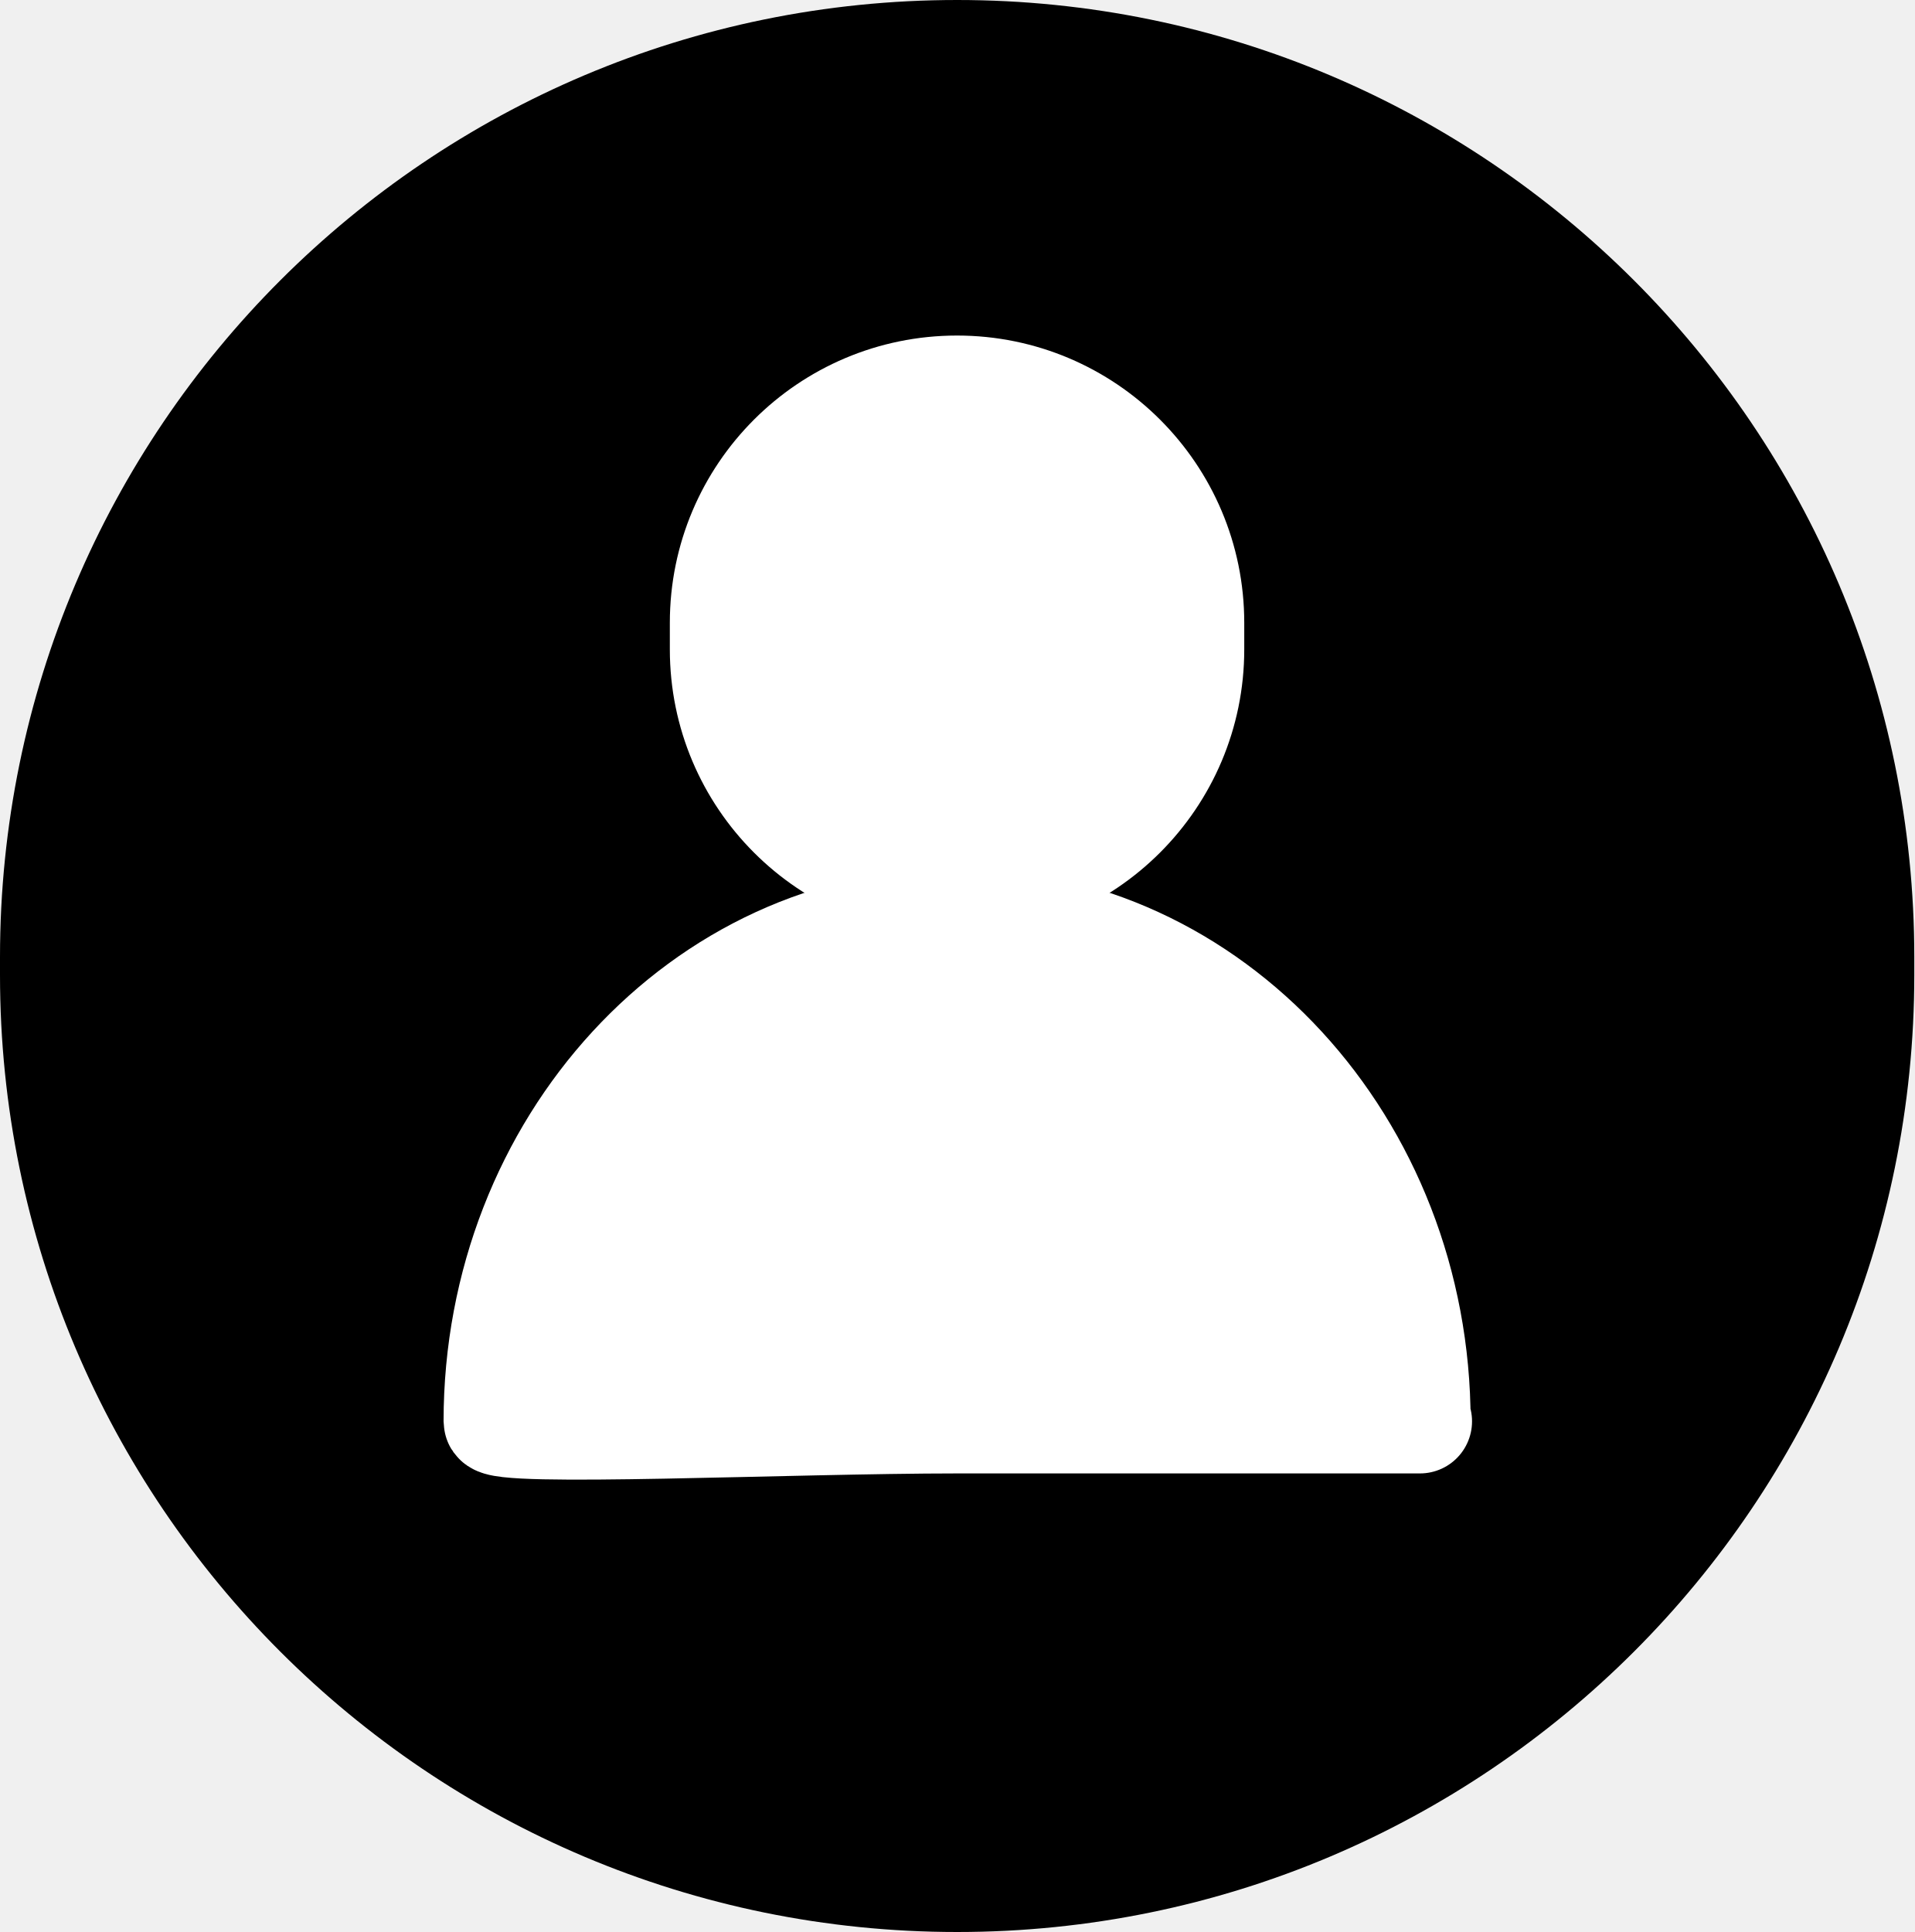
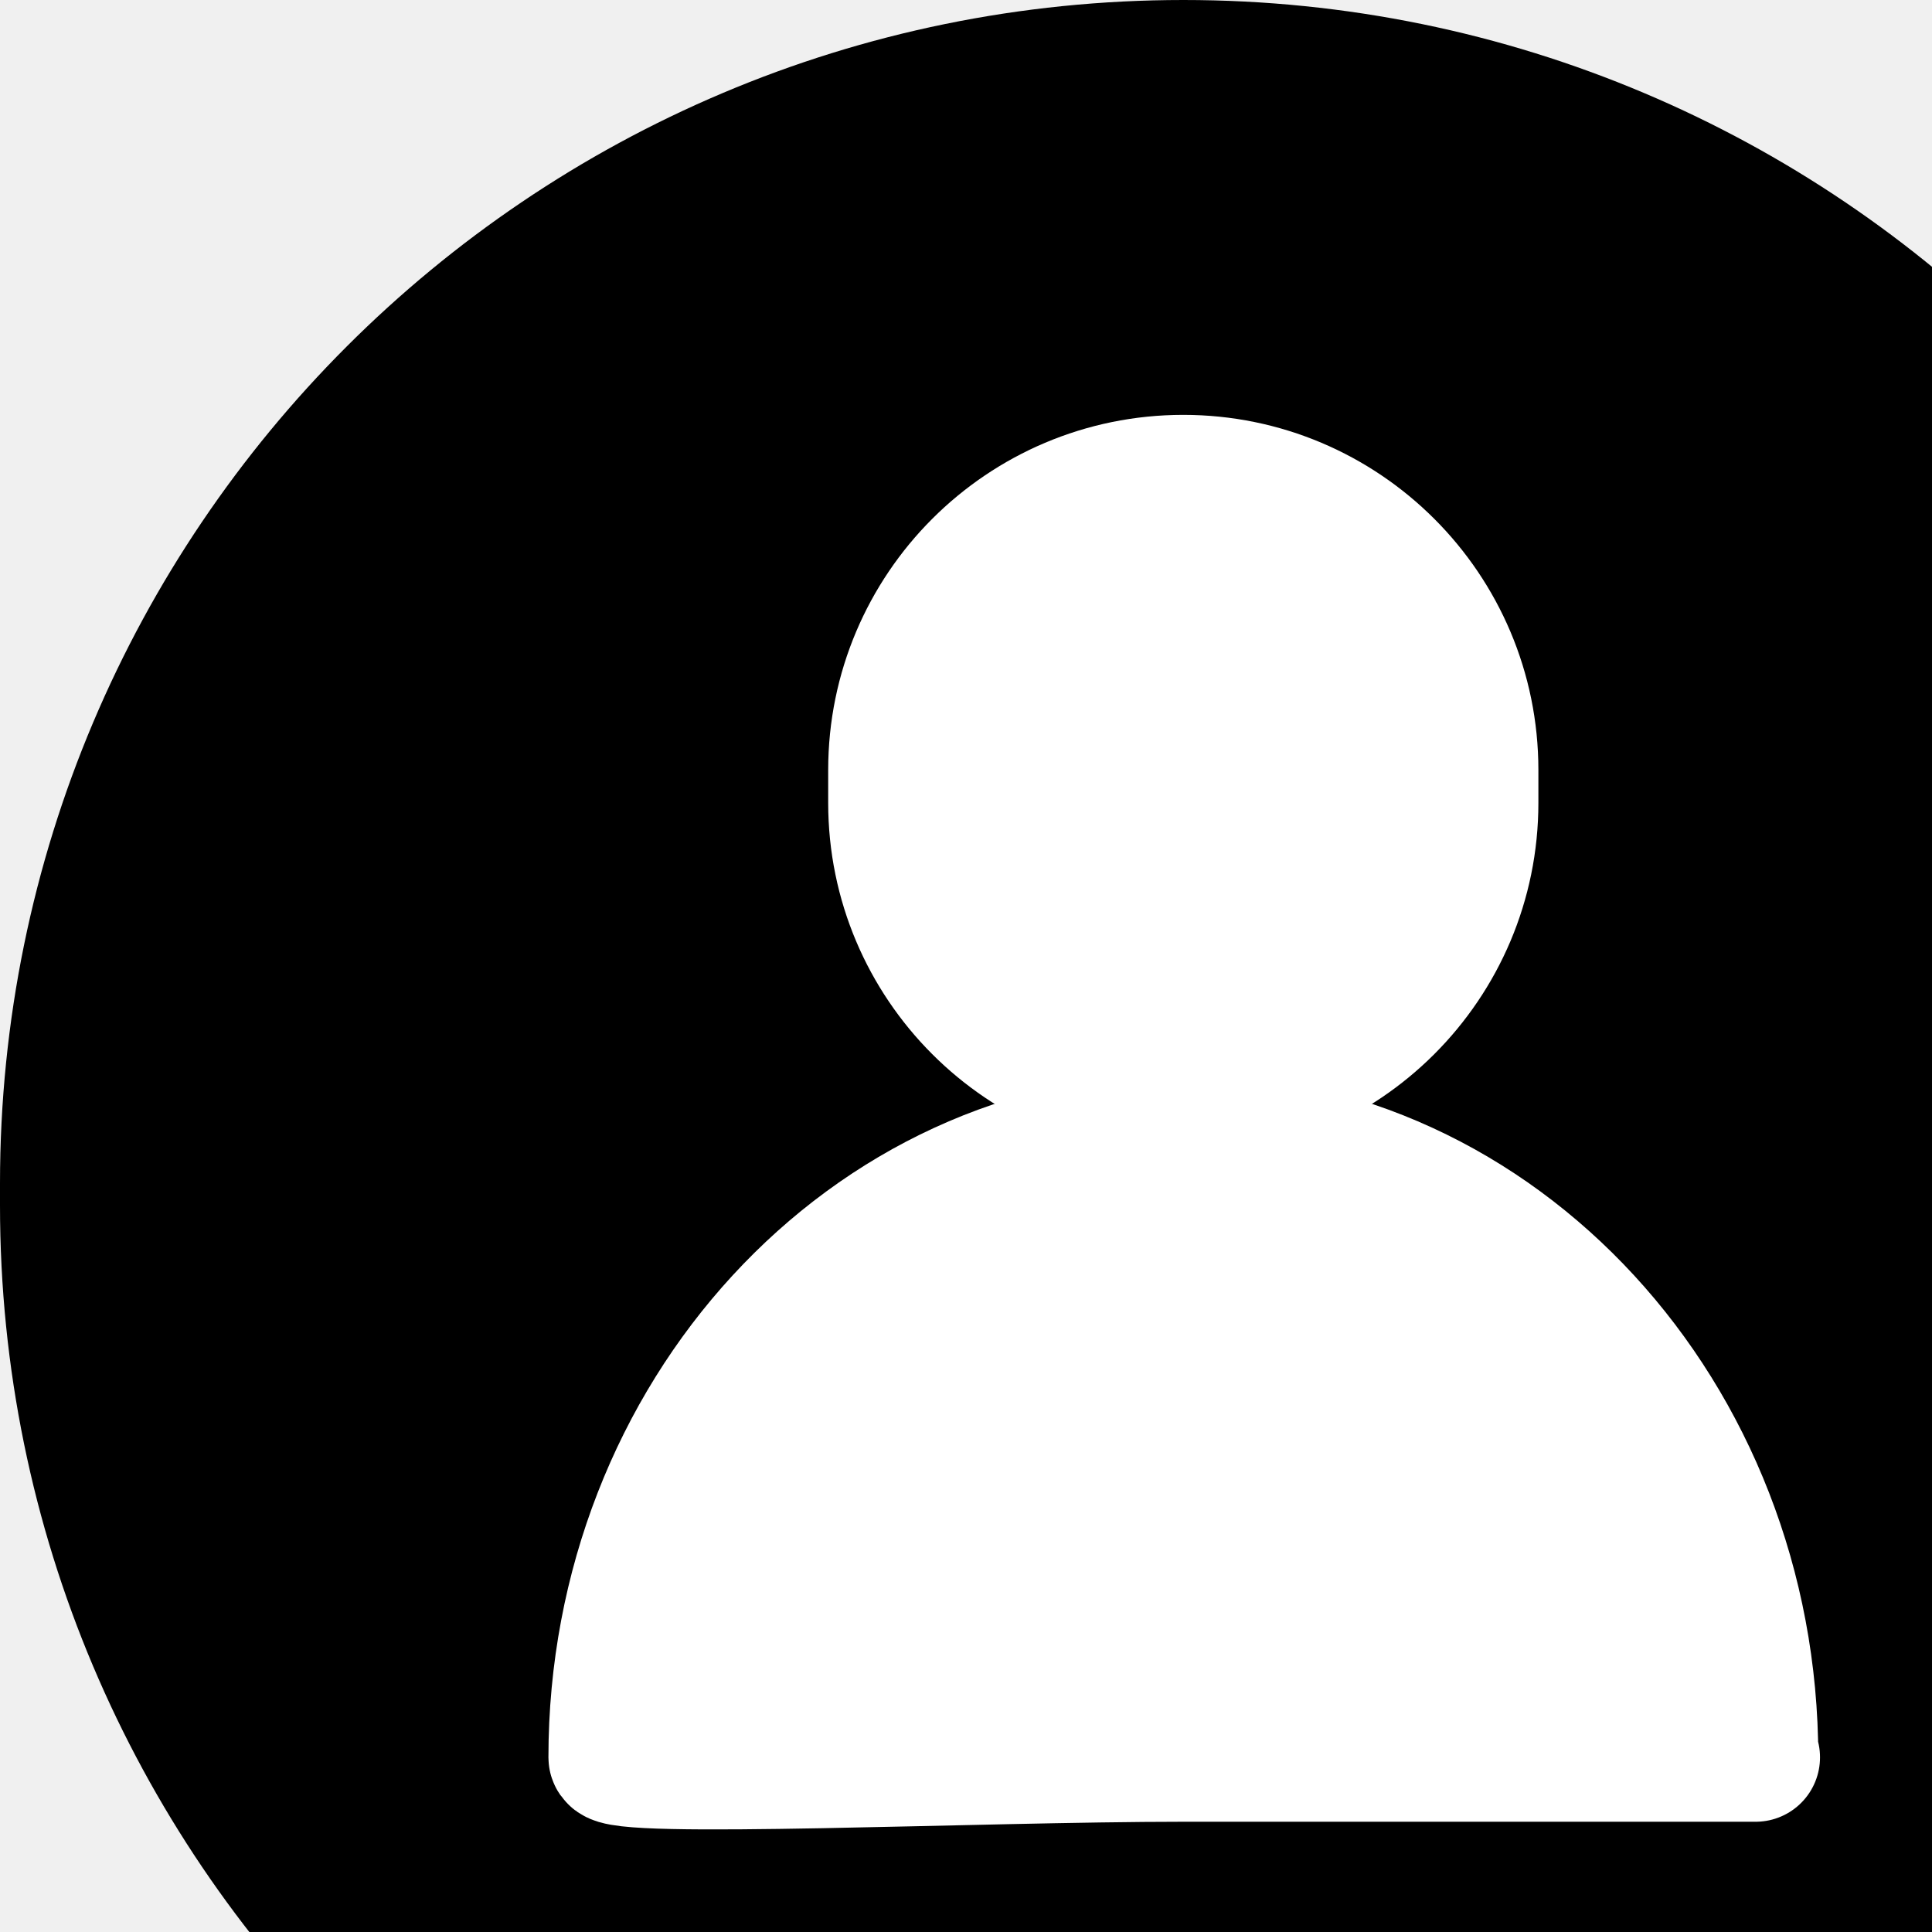
- <svg xmlns="http://www.w3.org/2000/svg" xml:space="preserve" enable-background="new 0 0 50 50" viewBox="0 0 18.376 18.546" height="18.546" width="18.376" y="0px" x="0px" id="Layer_1" version="1.1">
+ <svg xmlns="http://www.w3.org/2000/svg" xml:space="preserve" enable-background="new 0 0 50 50" width="10" height="10" viewBox="0 0 15 15" y="0px" x="0px" id="Layer_1" version="1.1">
  <defs id="defs11" />
  <path style="stroke:#000000;stroke-miterlimit:10" id="path2" d="m 17.876,9.358 c 0,4.799 -3.89,8.688 -8.688,8.688 v 0 C 4.39,18.046 0.5,14.157 0.5,9.358 V 9.188 C 0.5,4.389 4.39,0.5 9.188,0.5 v 0 c 4.799,0 8.688,3.89 8.688,8.688 z" stroke-miterlimit="10" />
  <path style="fill:#ffffff;stroke:#ffffff;stroke-miterlimit:10" id="path4" d="m 11.444,6.234 c 0,1.246 -1.011,2.258 -2.257,2.258 v 0 C 7.94,8.492 6.93,7.48 6.93,6.234 V 5.978 c 0,-1.246 1.01,-2.257 2.257,-2.257 v 0 c 1.246,0 2.257,1.011 2.257,2.257 z" stroke-miterlimit="10" />
  <path style="fill:#ffffff;stroke:#ffffff;stroke-miterlimit:10" id="path6" d="m 13.617,13.644 c 0,0 0.494,0 -4.43,0 -1.602,0 -4.429,0.134 -4.429,0 0,-2.657 1.983,-4.812 4.429,-4.812 2.448,0 4.43,2.155 4.43,4.812 z" stroke-miterlimit="10" />
</svg>
